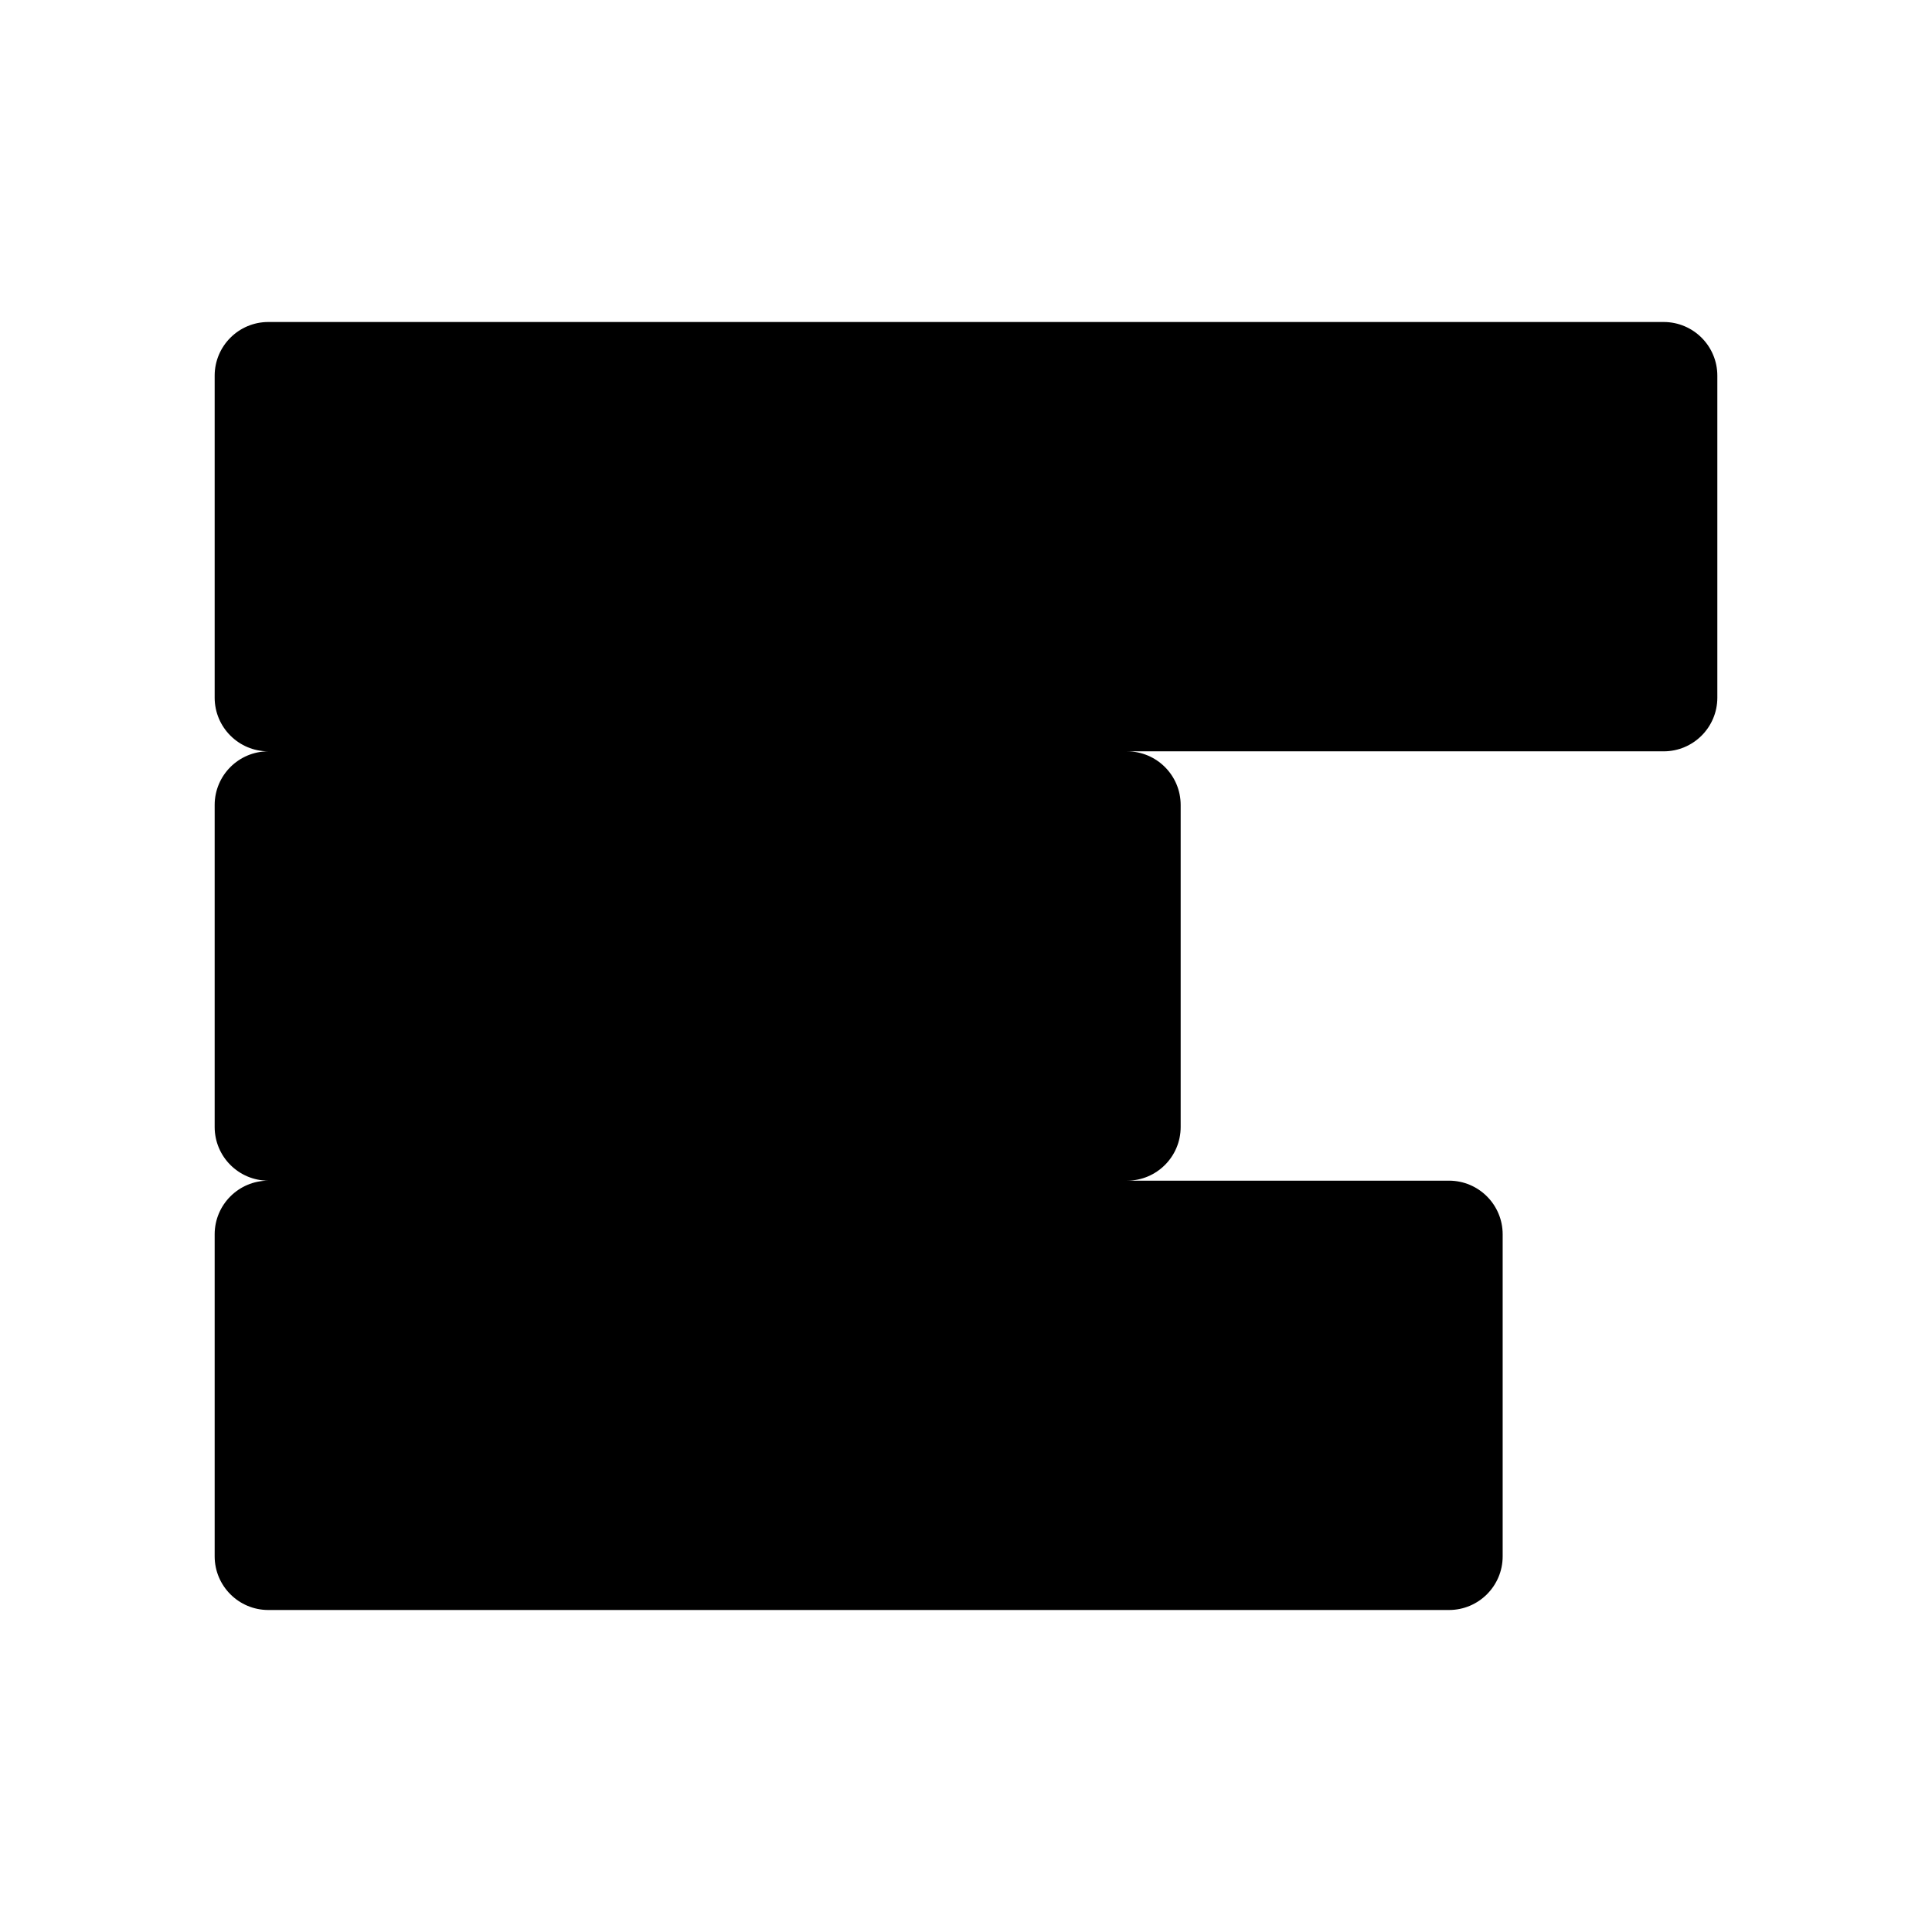
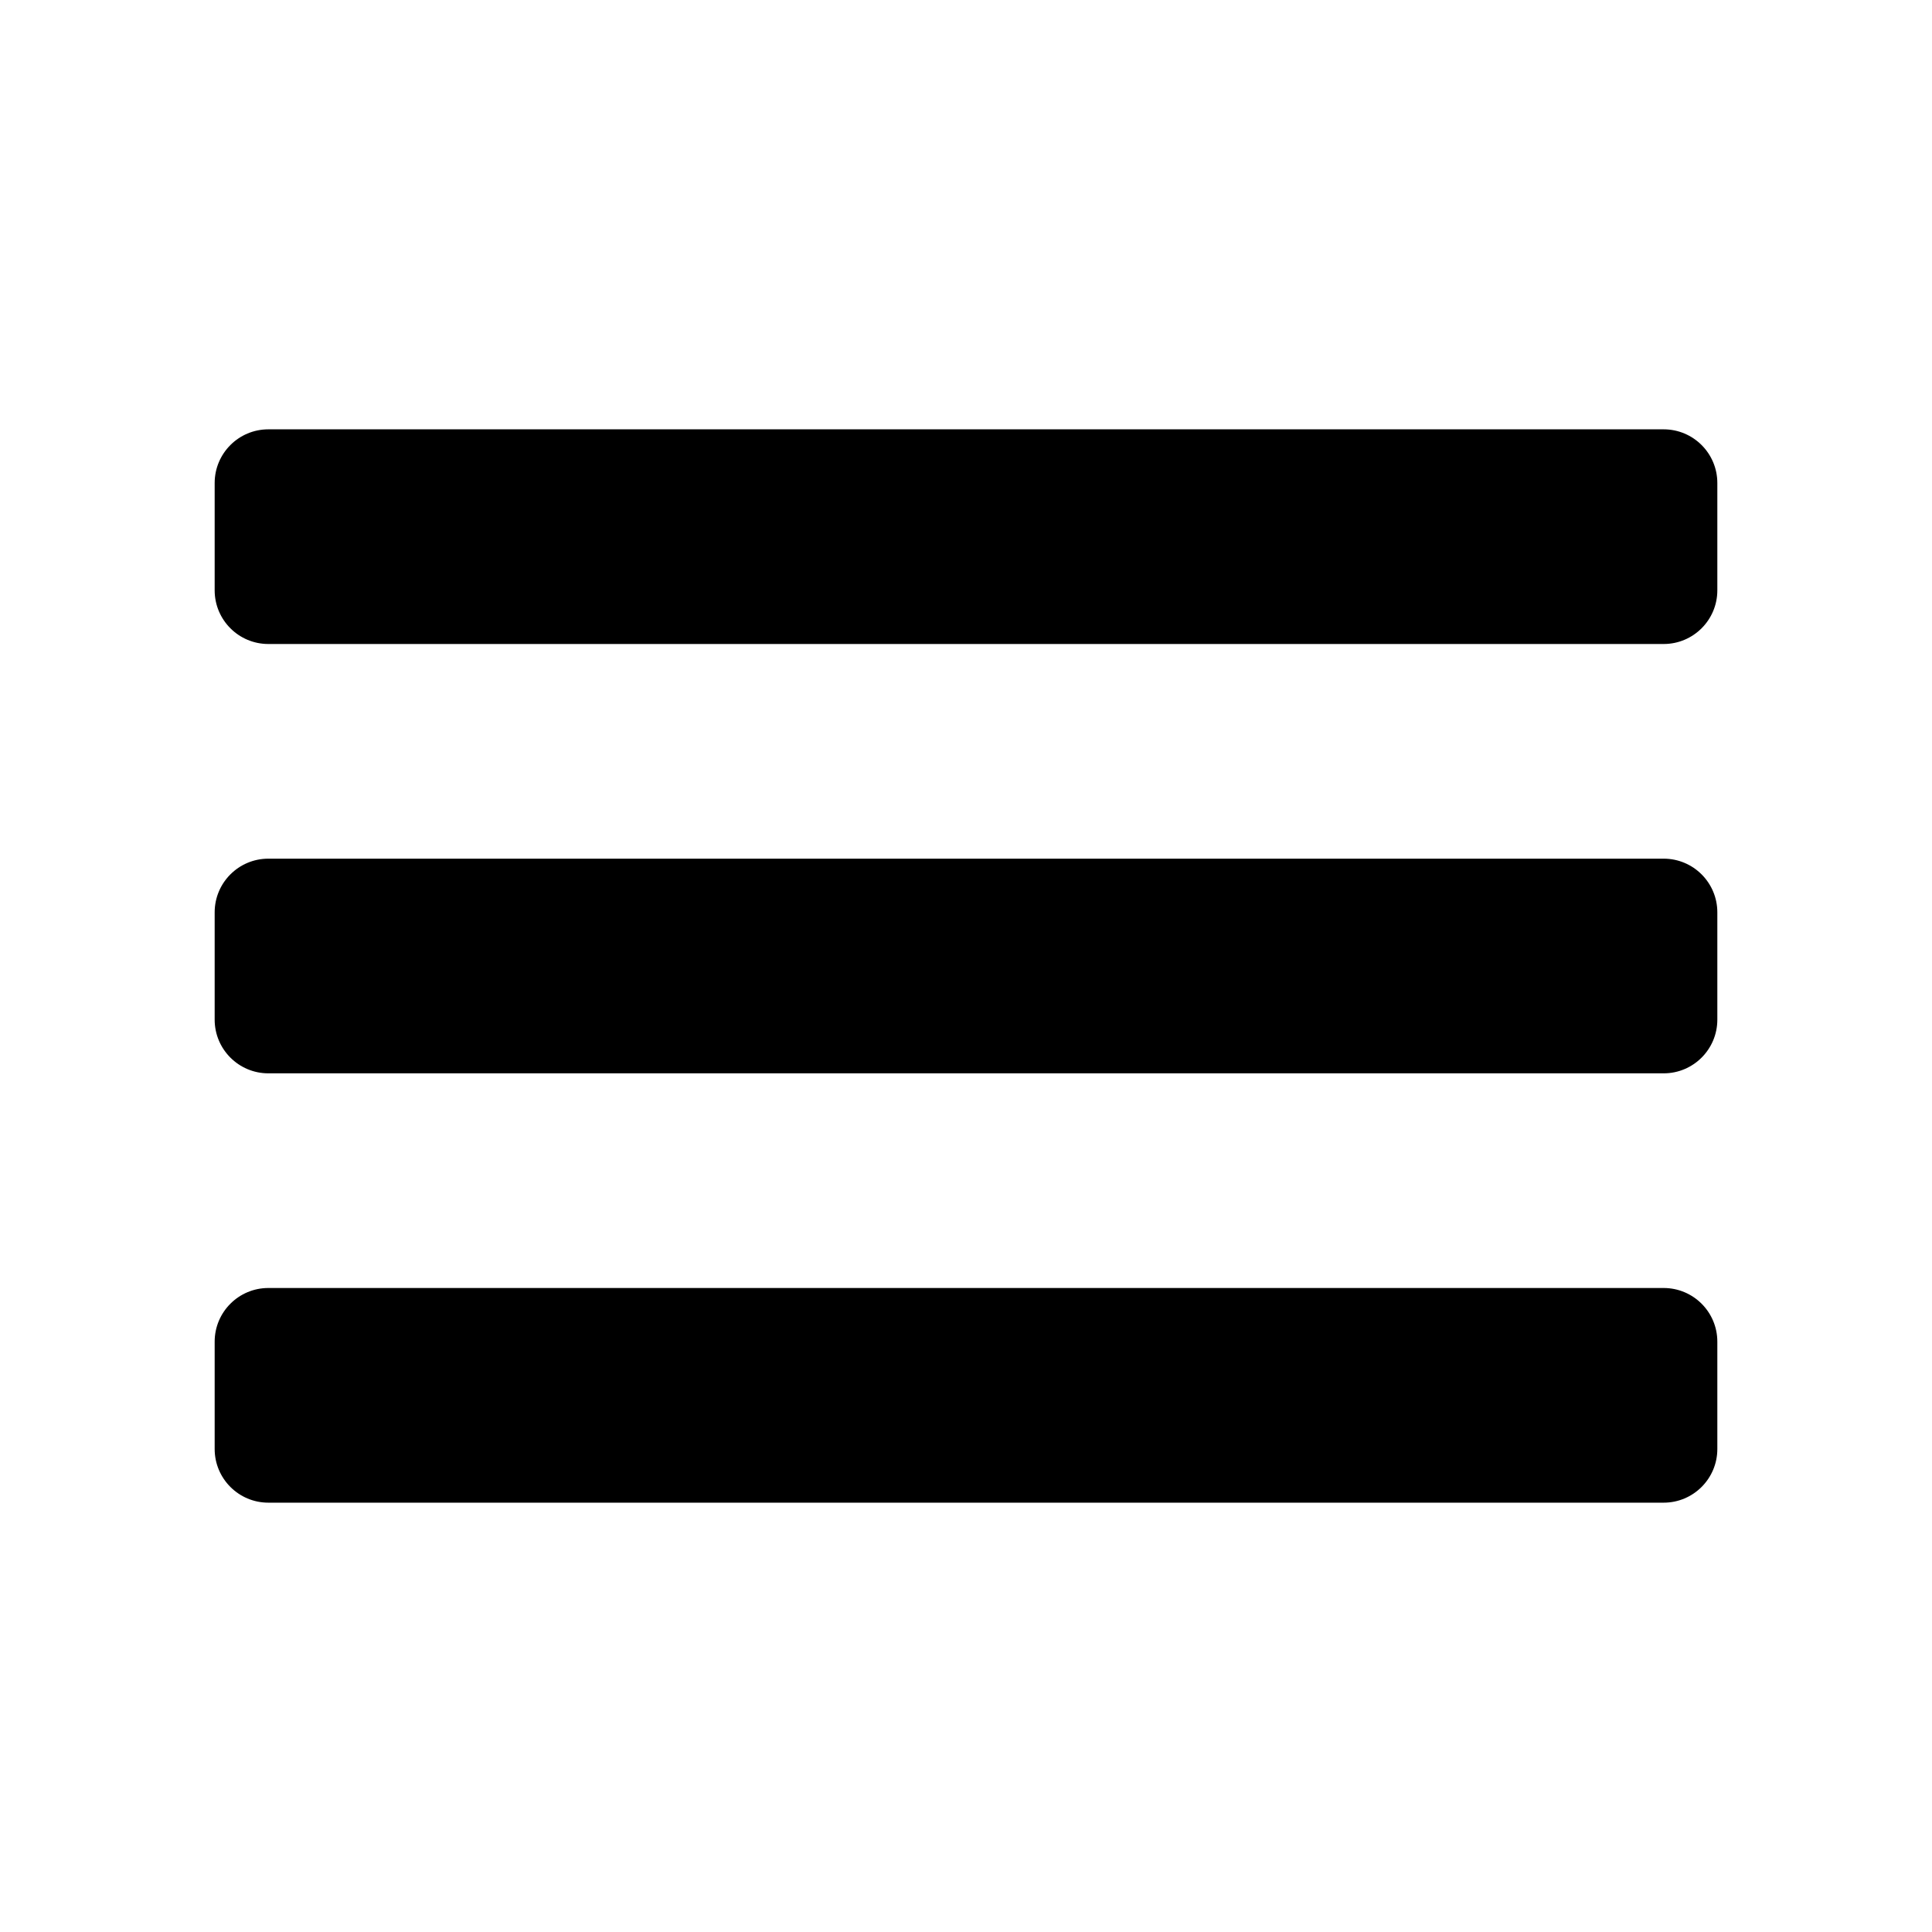
<svg xmlns="http://www.w3.org/2000/svg" width="18" height="18" viewBox="0 0 18 18" fill="none">
-   <path d="M2 3.5C2 3.224 2.224 3 2.5 3H15.5C15.776 3 16 3.224 16 3.5V6.5C16 6.776 15.776 7 15.5 7H2.5C2.224 7 2 6.776 2 6.5V3.5ZM2 7.5C2 7.224 2.224 7 2.5 7H10.5C10.776 7 11 7.224 11 7.5V10.5C11 10.776 10.776 11 10.5 11H2.5C2.224 11 2 10.776 2 10.5V7.5ZM2 11.5C2 11.224 2.224 11 2.5 11H13.5C13.776 11 14 11.224 14 11.5V14.5C14 14.776 13.776 15 13.5 15H2.5C2.224 15 2 14.776 2 14.5V11.5Z" fill="currentColor" />
+   <path d="M2 4.5C2 4.224 2.224 4 2.5 4H15.5C15.776 4 16 4.224 16 4.5V5.5C16 5.776 15.776 6 15.5 6H2.5C2.224 6 2 5.776 2 5.5V4.5ZM2 8.5C2 8.224 2.224 8 2.5 8H15.5C15.776 8 16 8.224 16 8.5V9.5C16 9.776 15.776 10 15.5 10H2.5C2.224 10 2 9.776 2 9.5V8.5ZM2 12.5C2 12.224 2.224 12 2.5 12H15.5C15.776 12 16 12.224 16 12.5V13.5C16 13.776 15.776 14 15.5 14H2.5C2.224 14 2 13.776 2 13.5V12.5Z" fill="currentColor" />
</svg>
